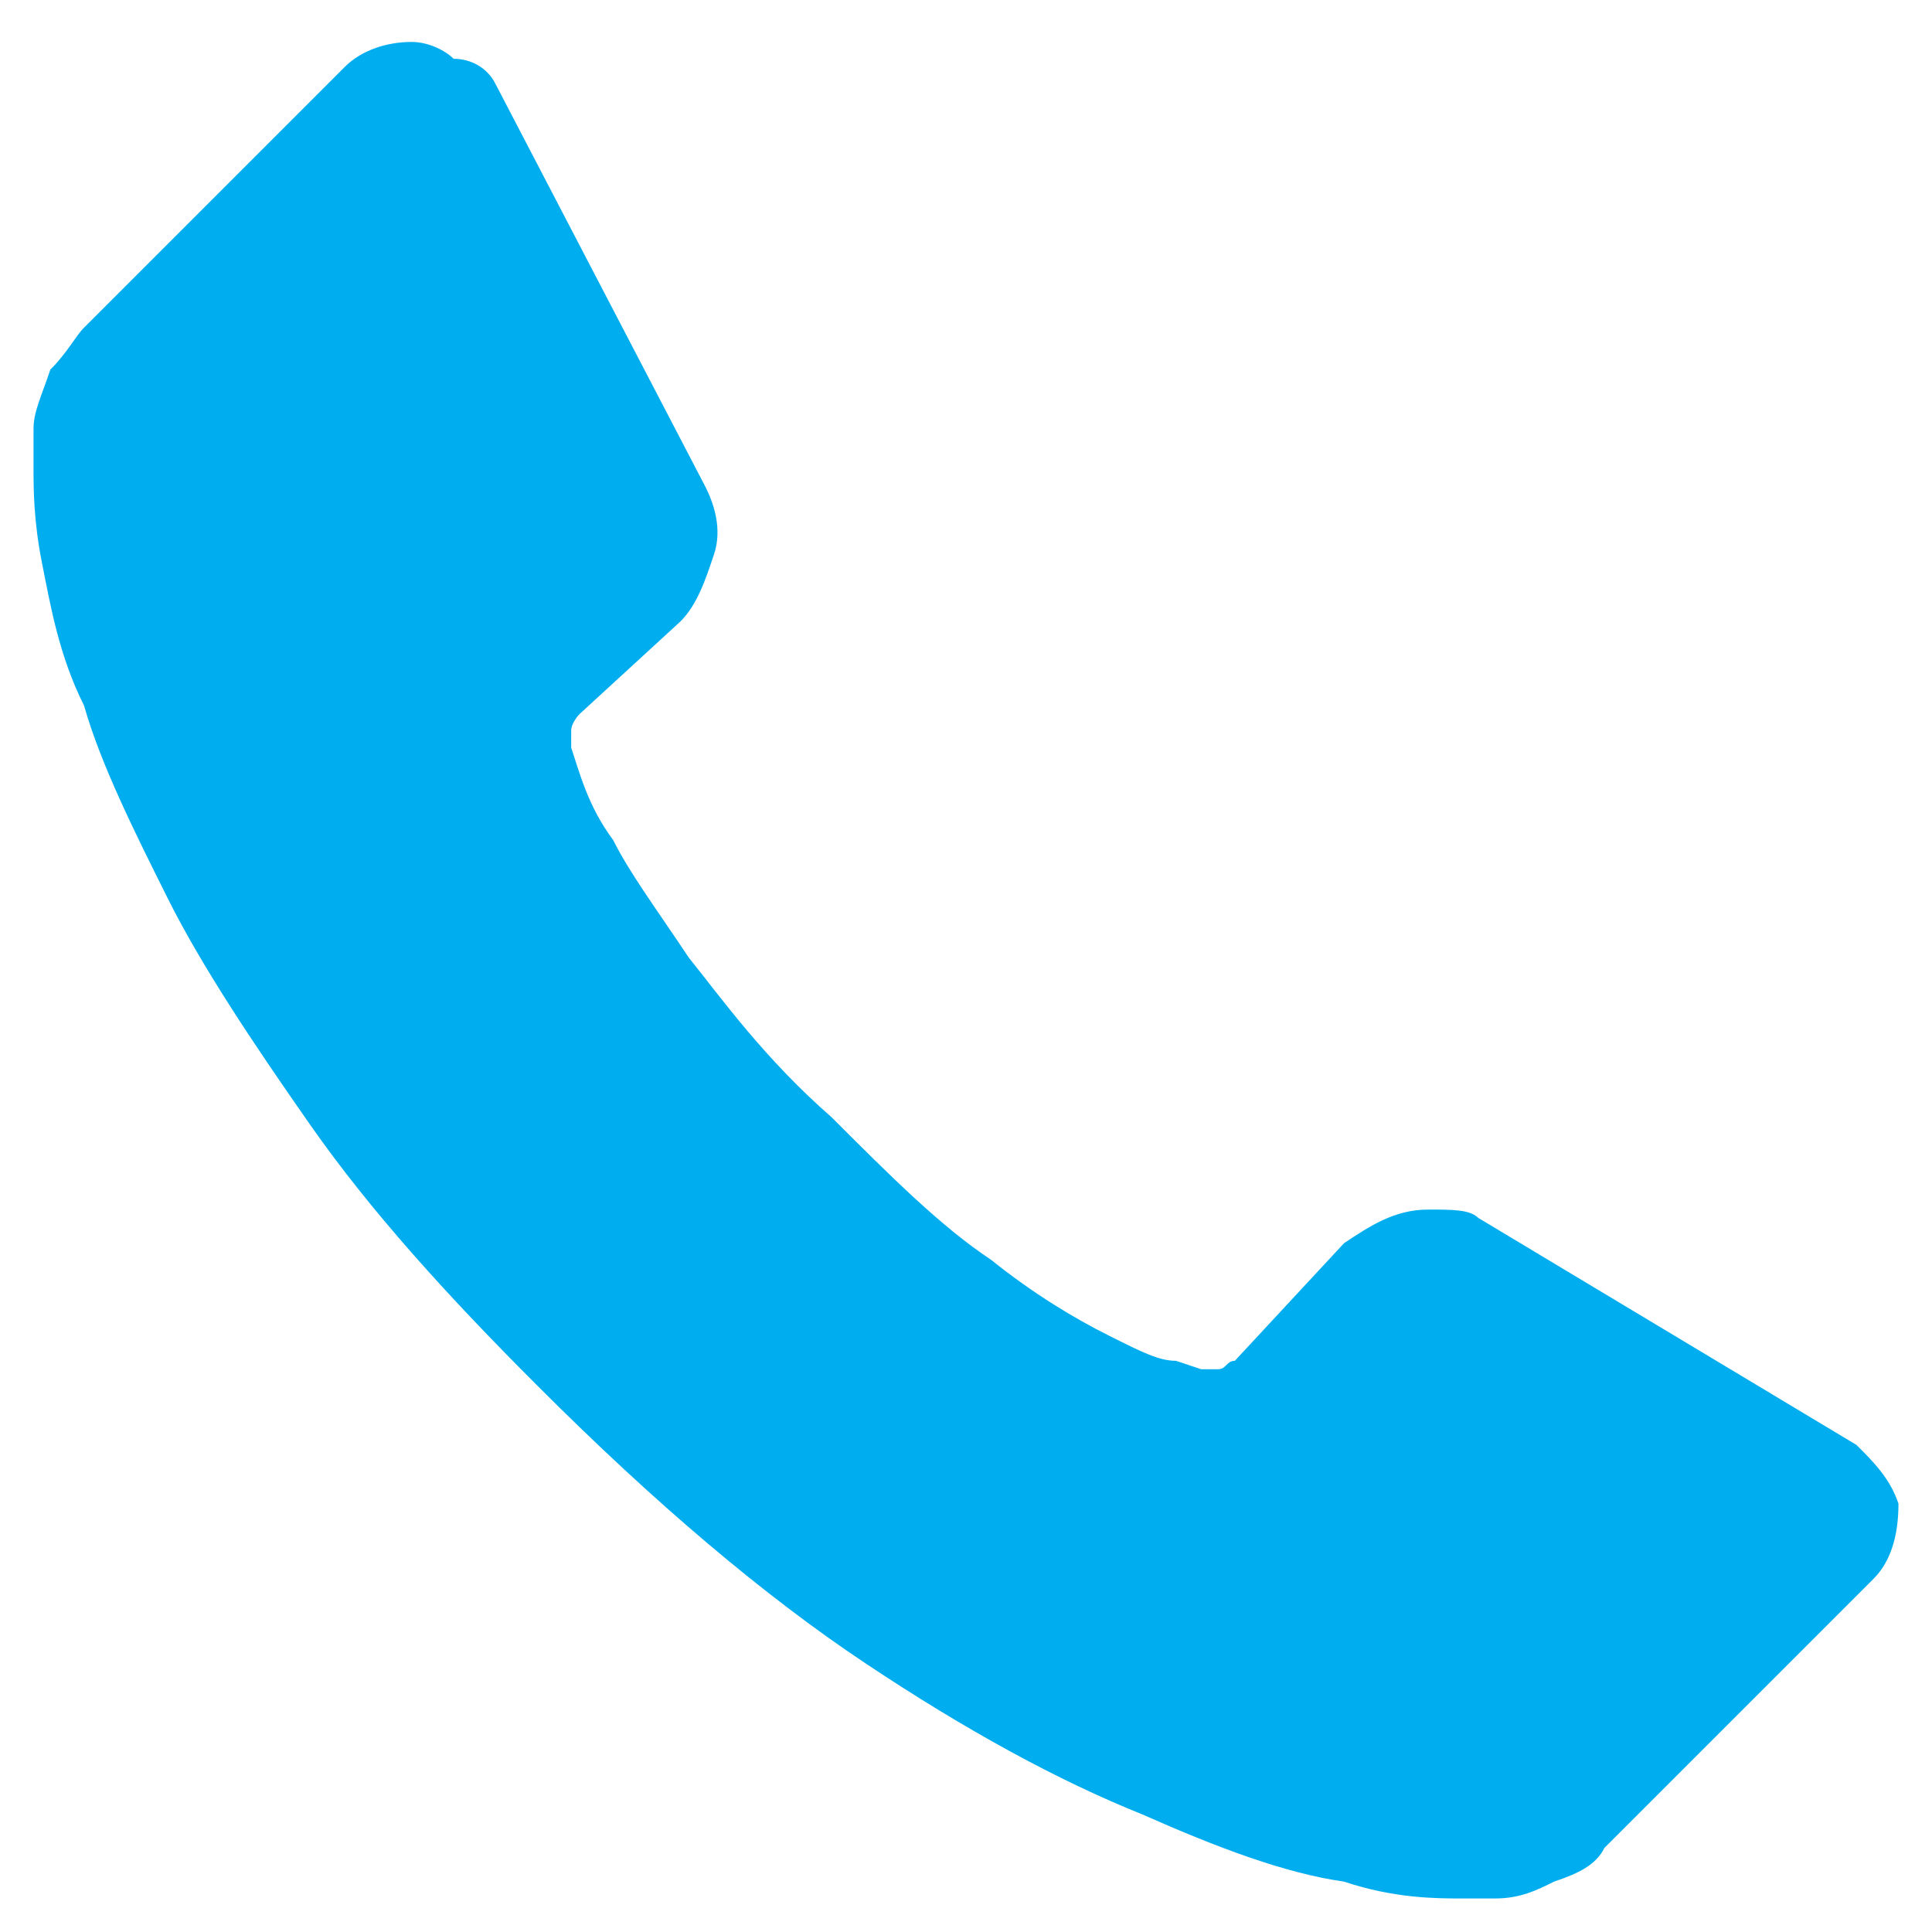
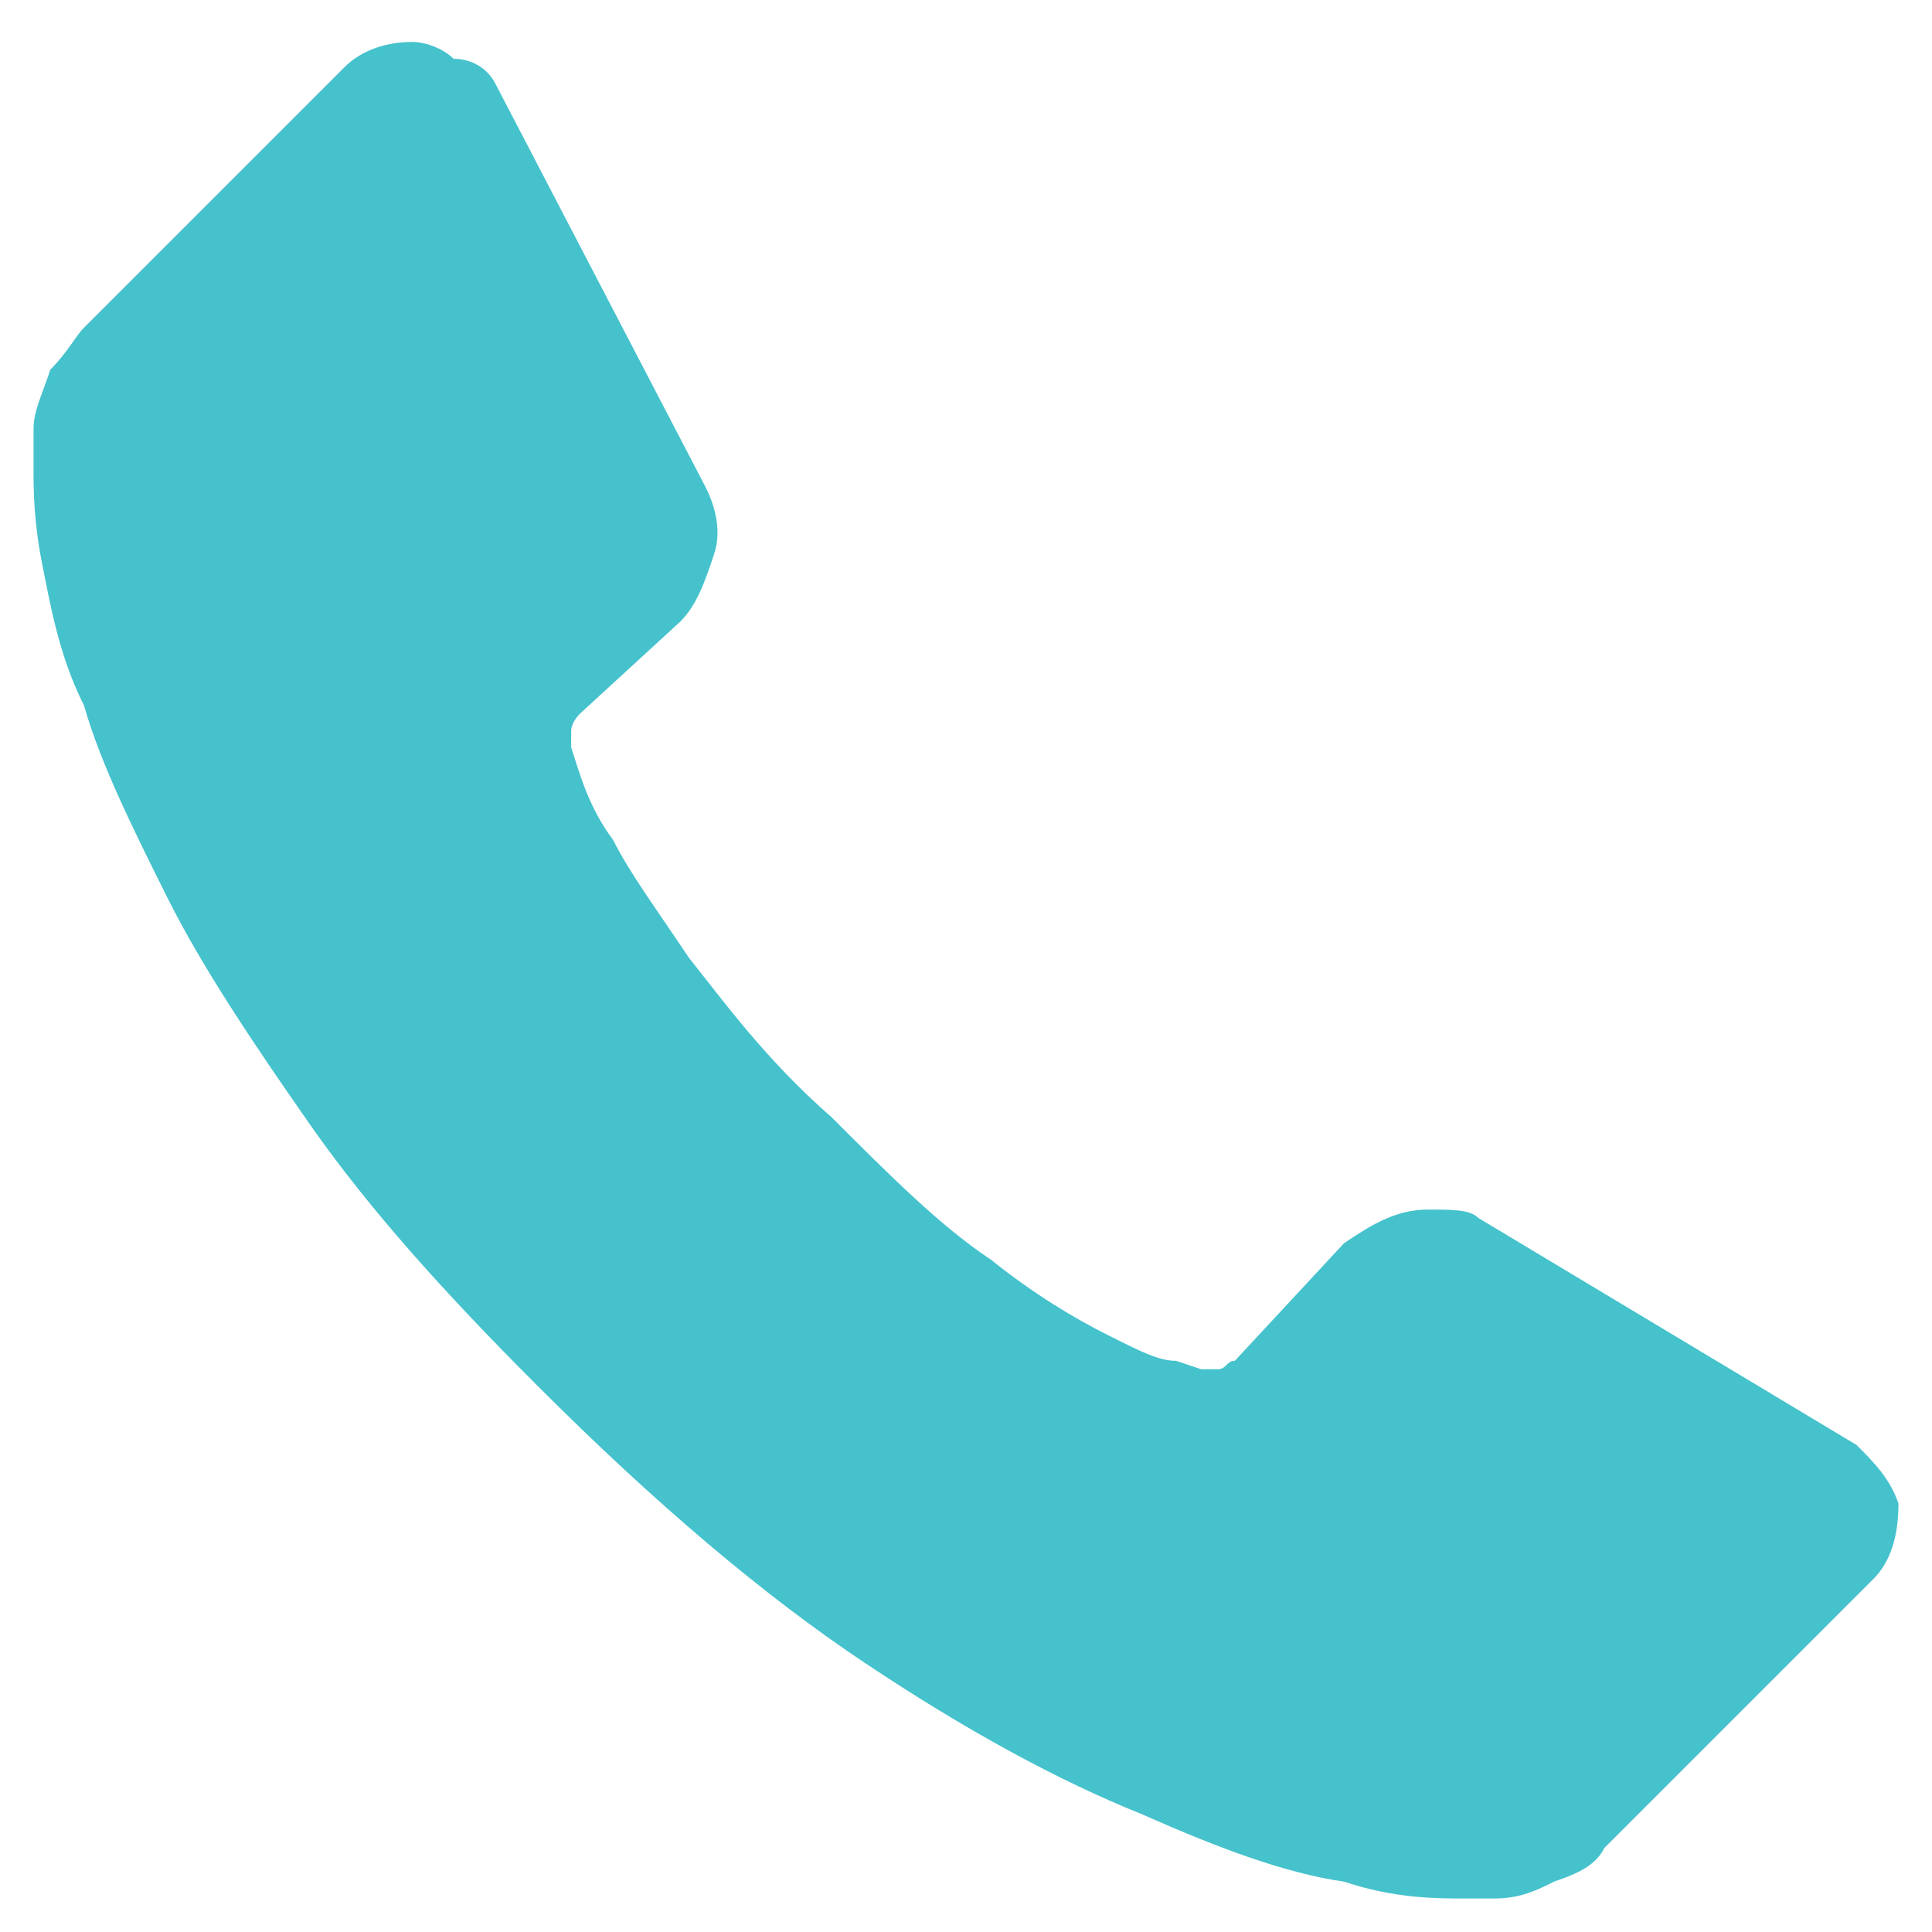
<svg xmlns="http://www.w3.org/2000/svg" width="14px" height="14px" viewBox="0 0 14 14" version="1.1">
  <defs />
  <g id="SmartCLIQZ" stroke="none" stroke-width="1" fill="none" fill-rule="evenodd">
-     <g id="Generic-EZ---Telecommunications" transform="translate(-20, -145)" fill="#00AEF0">
+     <g id="Generic-EZ---Telecommunications" transform="translate(-20, -145)" fill="#45C2CC">
      <g id="phone" transform="translate(20, 145)">
        <path d="M13.757,10.896 C13.757,11.139 13.696,11.322 13.574,11.443 L11.626,13.391 C11.565,13.513 11.443,13.574 11.261,13.635 C11.139,13.696 11.017,13.757 10.835,13.757 L10.774,13.757 L10.591,13.757 C10.409,13.757 10.104,13.757 9.739,13.635 C9.313,13.574 8.826,13.391 8.278,13.148 C7.67,12.904 7,12.539 6.27,12.052 C5.539,11.565 4.748,10.896 3.896,10.043 C3.226,9.374 2.678,8.765 2.252,8.157 C1.826,7.548 1.461,7 1.217,6.513 C0.974,6.026 0.73,5.539 0.609,5.113 C0.426,4.748 0.365,4.383 0.304,4.078 C0.243,3.774 0.243,3.53 0.243,3.409 L0.243,3.104 C0.243,2.983 0.304,2.861 0.365,2.678 C0.487,2.557 0.548,2.435 0.609,2.374 L2.496,0.487 C2.617,0.365 2.8,0.304 2.983,0.304 C3.104,0.304 3.226,0.365 3.287,0.426 C3.409,0.426 3.53,0.487 3.591,0.609 L5.113,3.53 C5.174,3.652 5.235,3.835 5.174,4.017 C5.113,4.2 5.052,4.383 4.93,4.504 L4.2,5.174 C4.2,5.174 4.139,5.235 4.139,5.296 L4.139,5.417 C4.2,5.6 4.261,5.843 4.443,6.087 C4.565,6.33 4.748,6.574 4.991,6.939 C5.235,7.243 5.539,7.67 6.026,8.096 C6.452,8.522 6.817,8.887 7.183,9.13 C7.487,9.374 7.791,9.557 8.035,9.678 C8.278,9.8 8.4,9.861 8.522,9.861 L8.704,9.922 L8.826,9.922 C8.887,9.922 8.887,9.861 8.948,9.861 L9.739,9.009 C9.922,8.887 10.104,8.765 10.348,8.765 C10.53,8.765 10.652,8.765 10.713,8.826 L10.713,8.826 L13.452,10.47 C13.574,10.591 13.696,10.713 13.757,10.896 L13.757,10.896 Z" id="Shape" />
      </g>
    </g>
  </g>
</svg>
